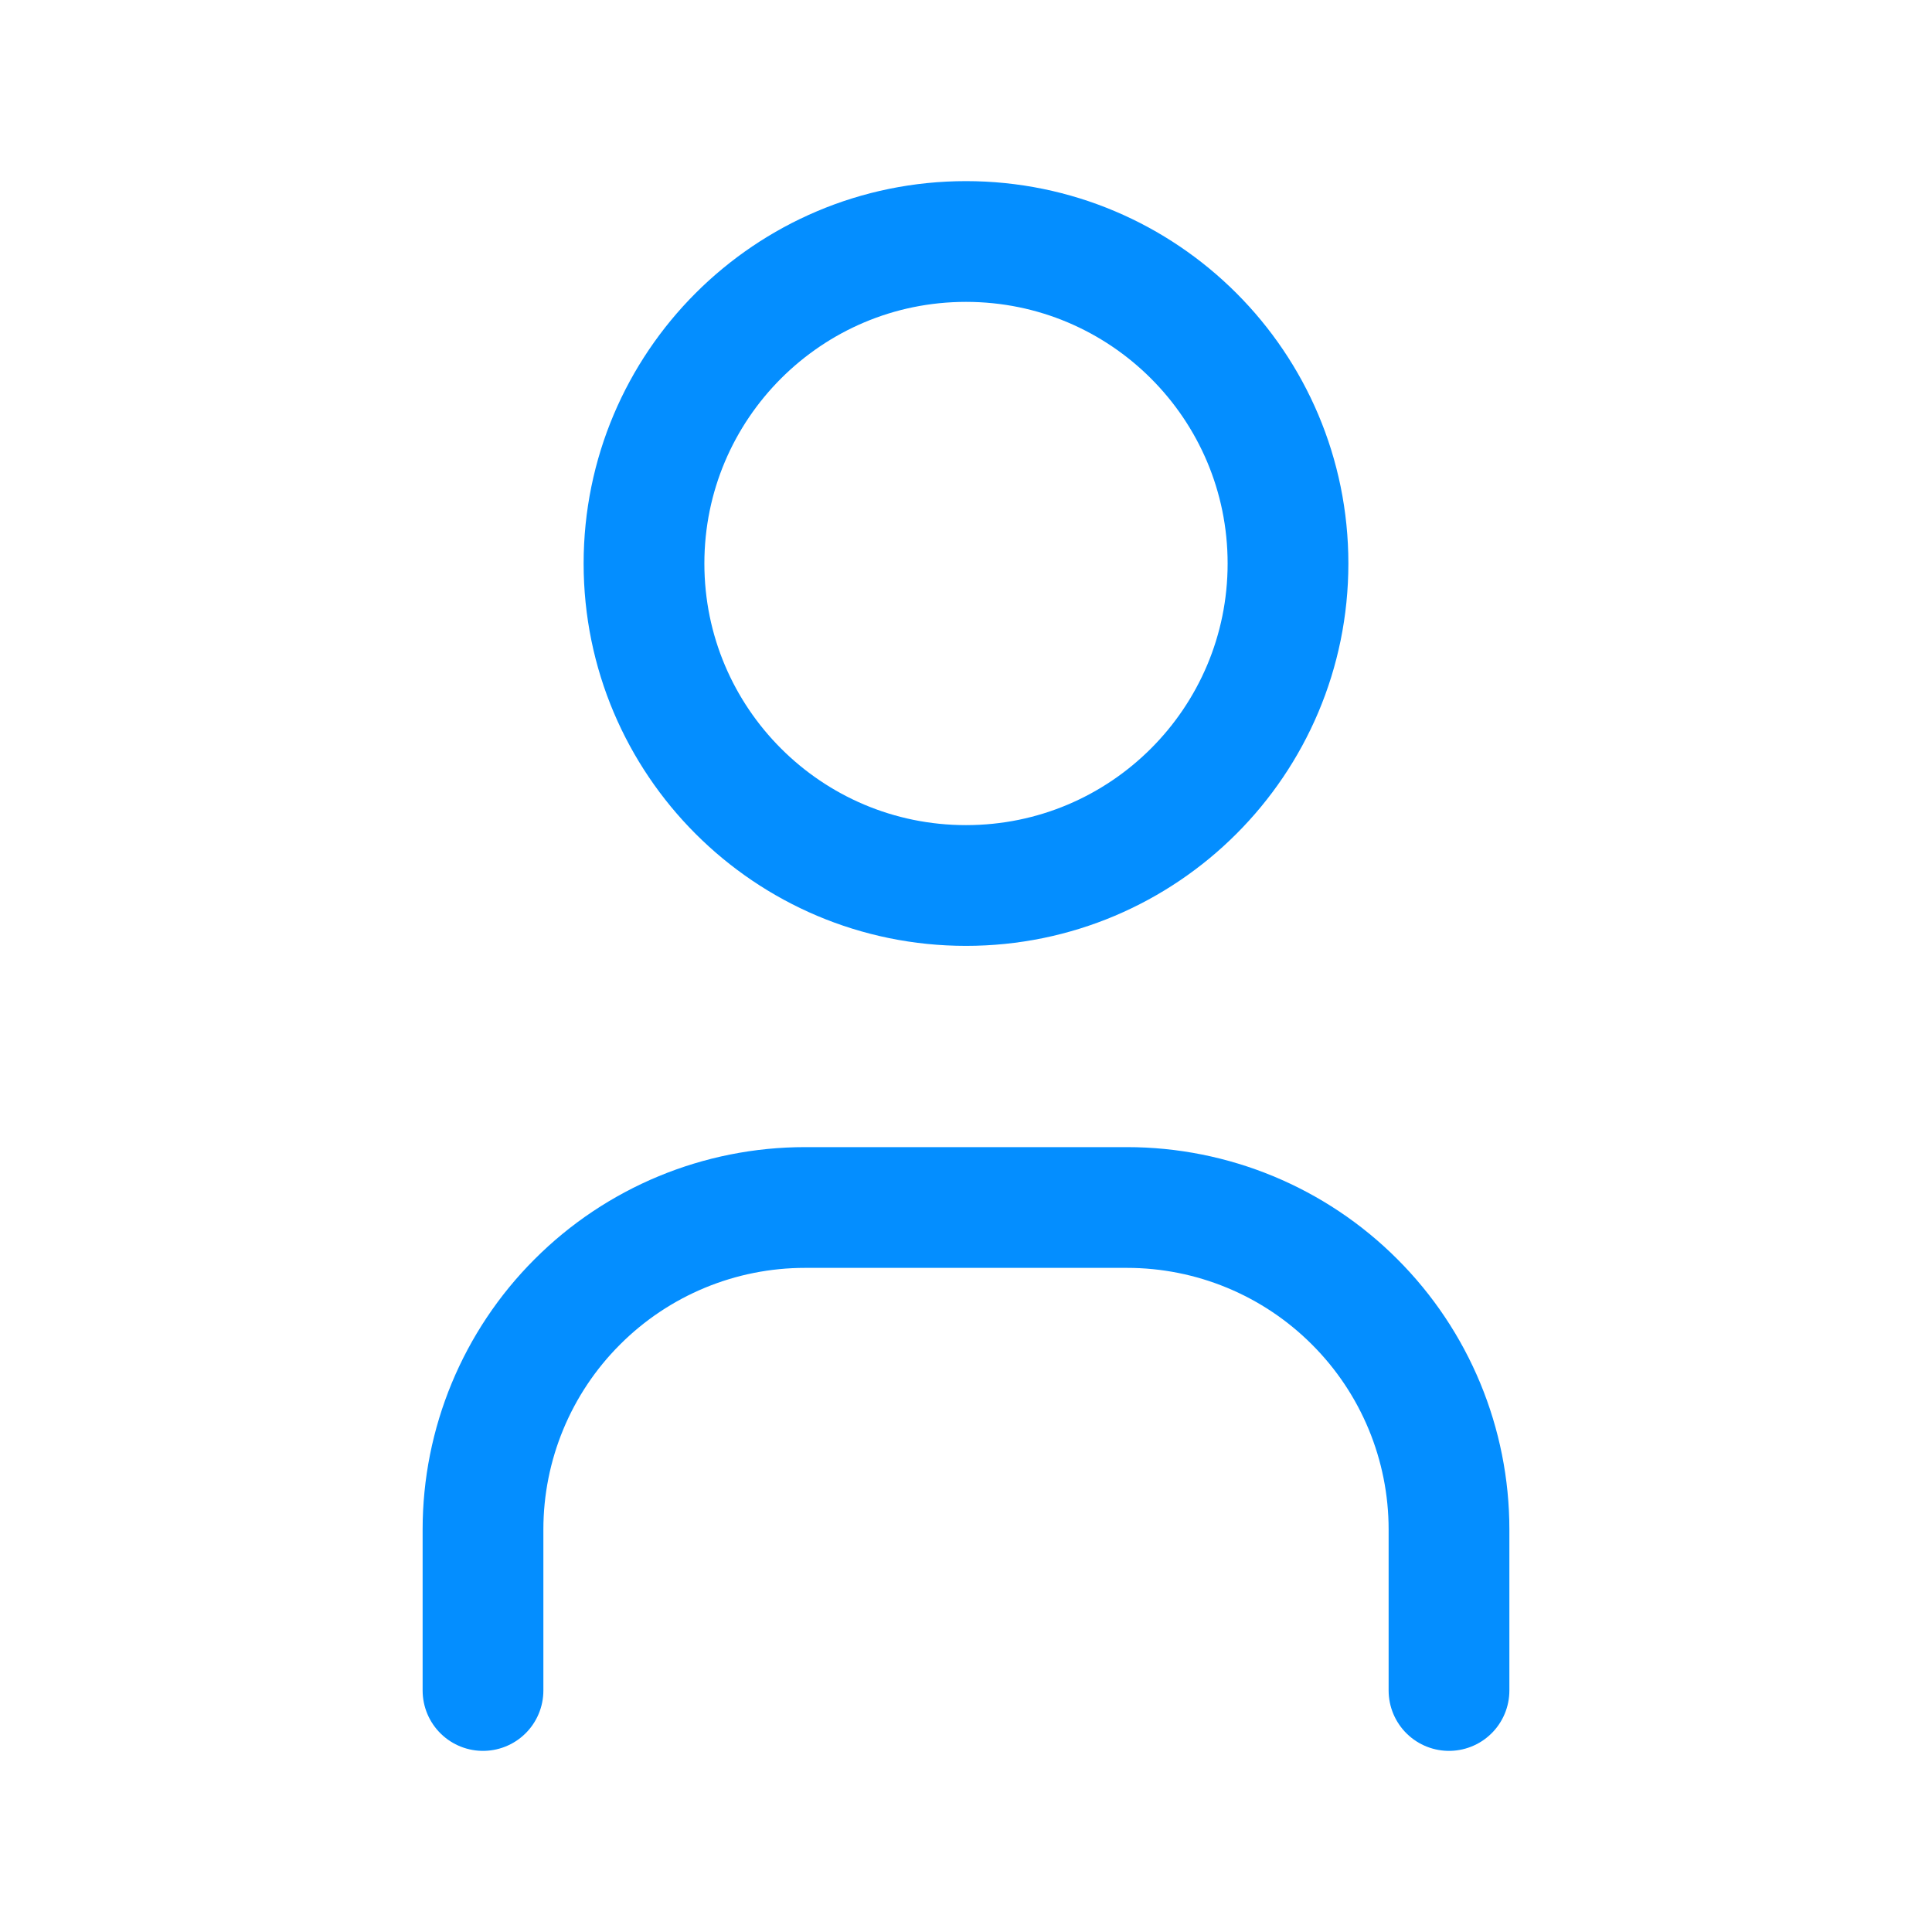
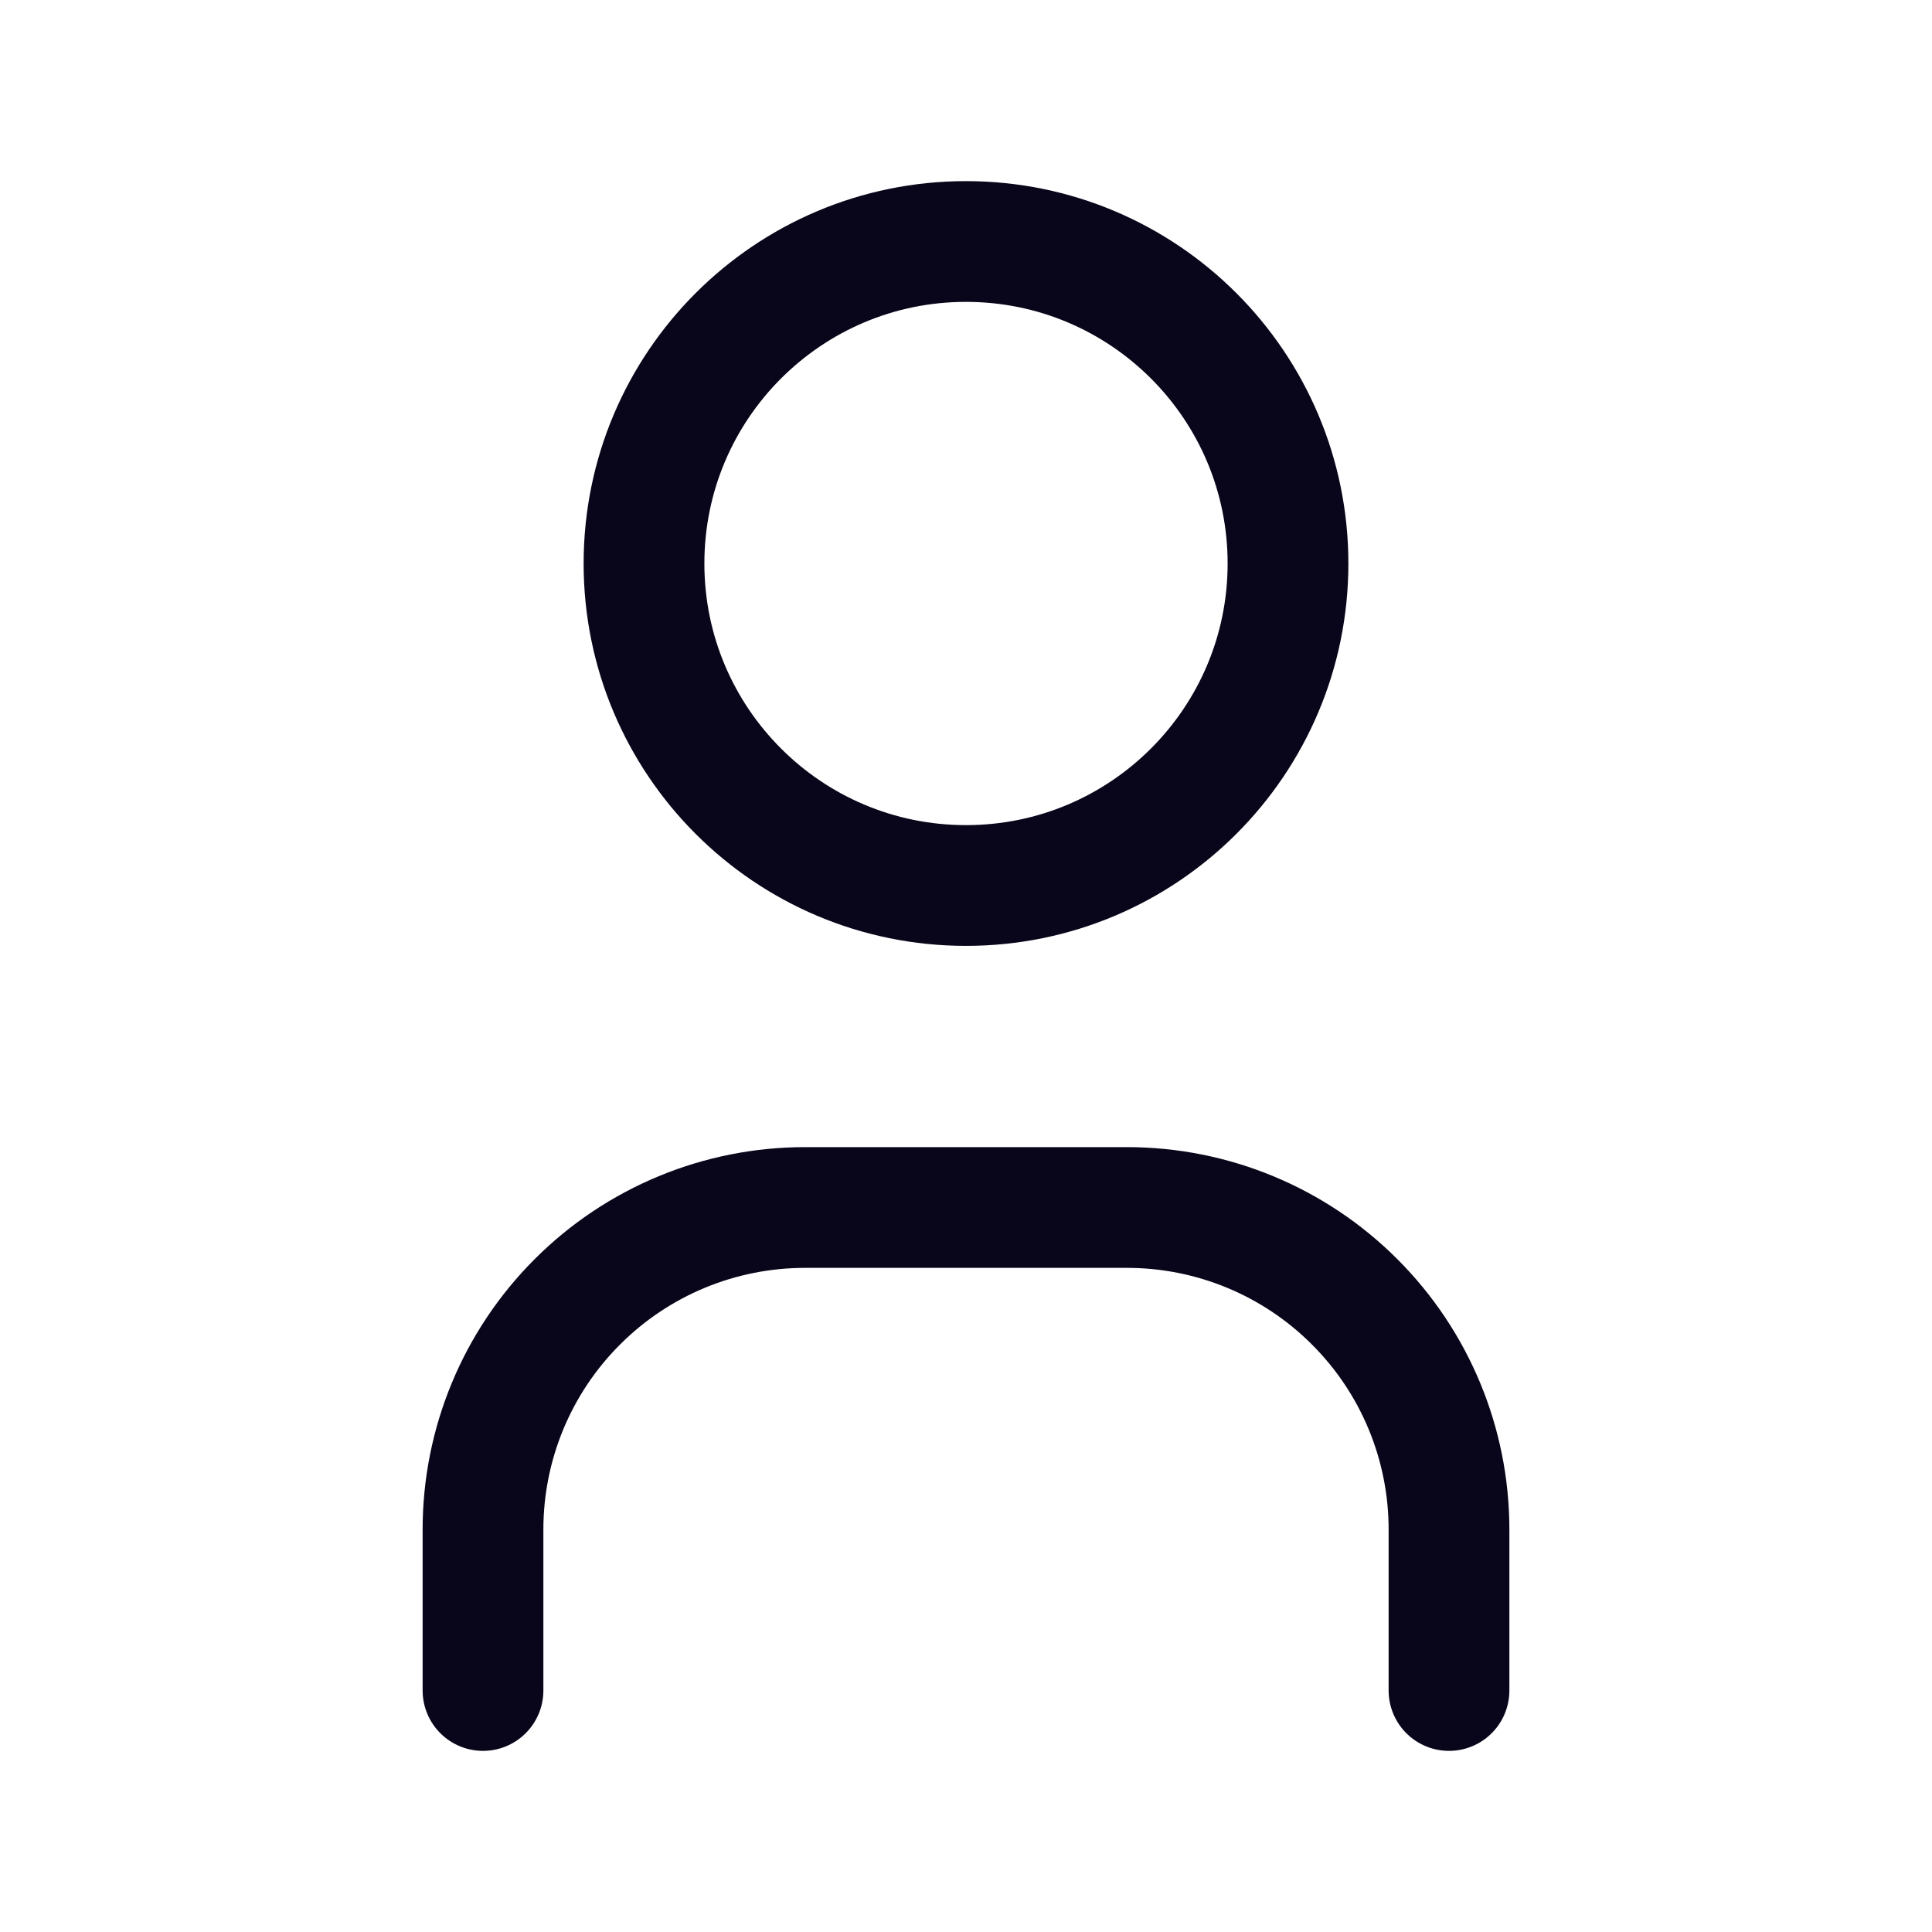
<svg xmlns="http://www.w3.org/2000/svg" width="24" height="24" viewBox="0 0 24 24" fill="none">
-   <path d="M12 11C14.209 11 16 9.209 16 7C16 4.791 14.209 3 12 3C9.791 3 8 4.791 8 7C8 9.209 9.791 11 12 11Z" stroke="#048EFF" stroke-width="1.5" stroke-linecap="round" stroke-linejoin="round" />
-   <path d="M6 21V19C6 17.939 6.421 16.922 7.172 16.172C7.922 15.421 8.939 15 10 15H14C15.061 15 16.078 15.421 16.828 16.172C17.579 16.922 18 17.939 18 19V21" stroke="#048EFF" stroke-width="1.5" stroke-linecap="round" stroke-linejoin="round" />
+   <path d="M12 11C14.209 11 16 9.209 16 7C16 4.791 14.209 3 12 3C9.791 3 8 4.791 8 7C8 9.209 9.791 11 12 11Z" stroke="#09051A" stroke-width="1.5" stroke-linecap="round" stroke-linejoin="round" />
+   <path d="M6 21V19C6 17.939 6.421 16.922 7.172 16.172C7.922 15.421 8.939 15 10 15H14C15.061 15 16.078 15.421 16.828 16.172C17.579 16.922 18 17.939 18 19V21" stroke="#09051A" stroke-width="1.5" stroke-linecap="round" stroke-linejoin="round" />
</svg>
